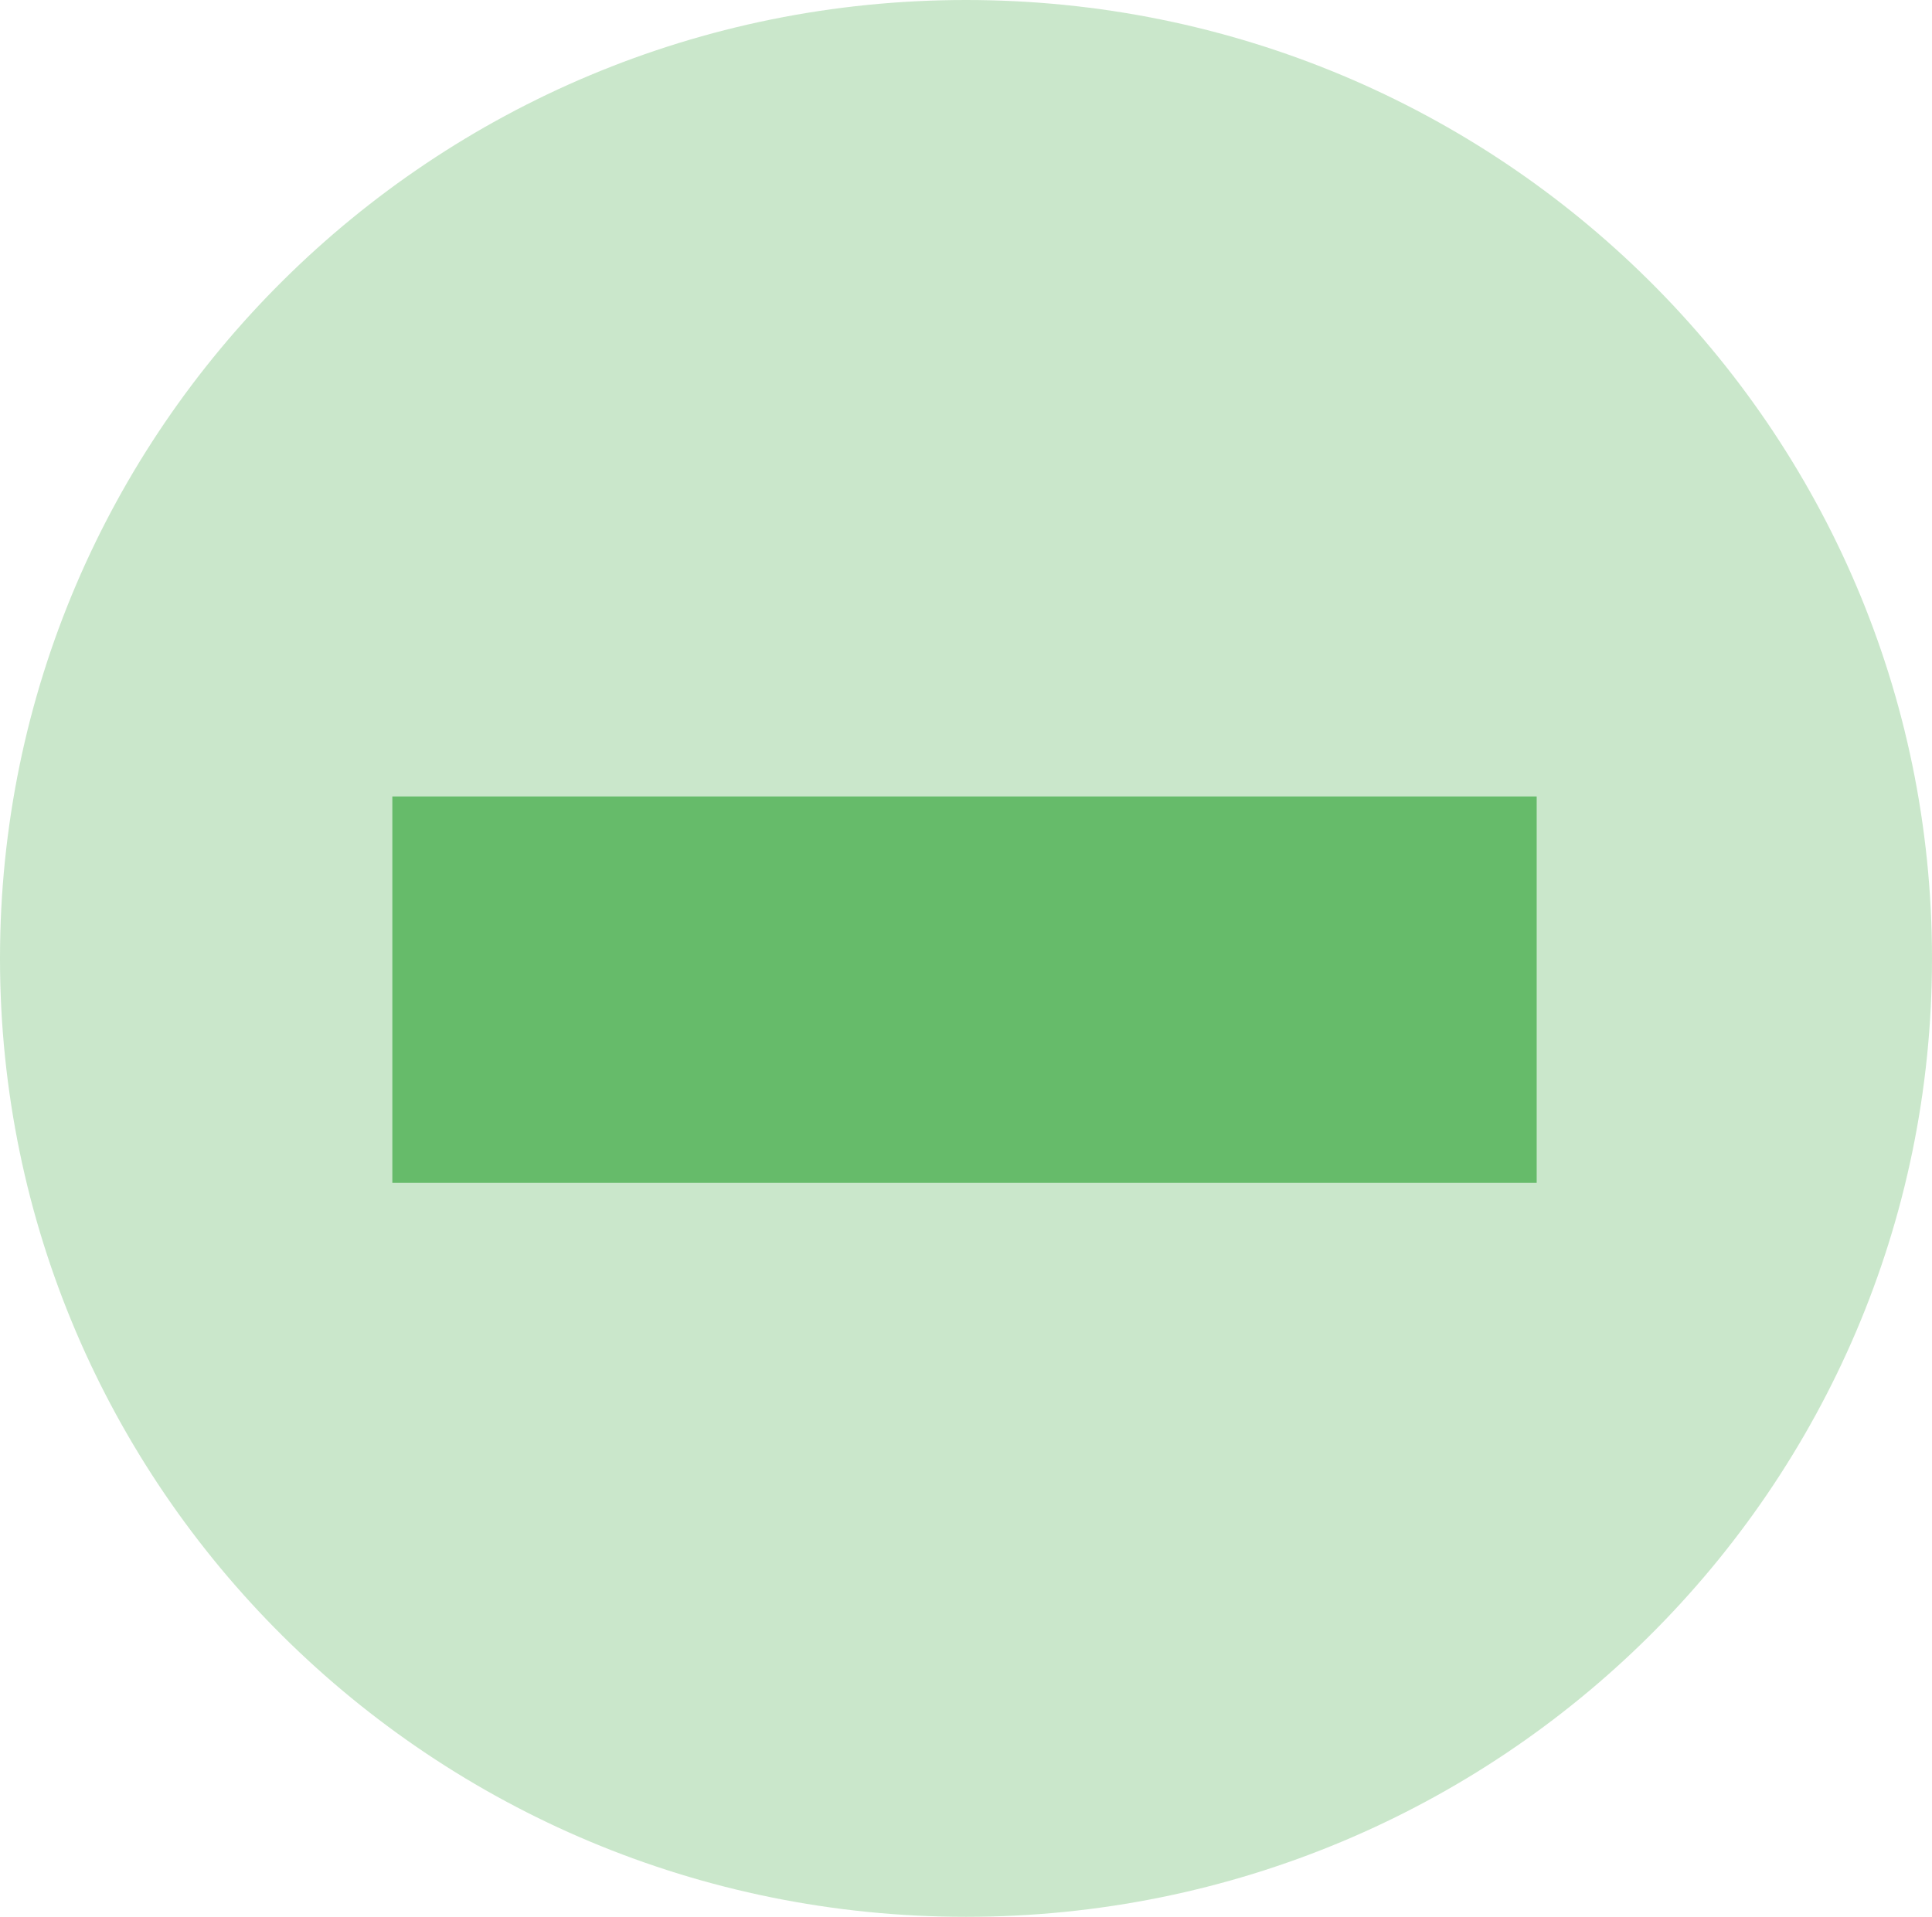
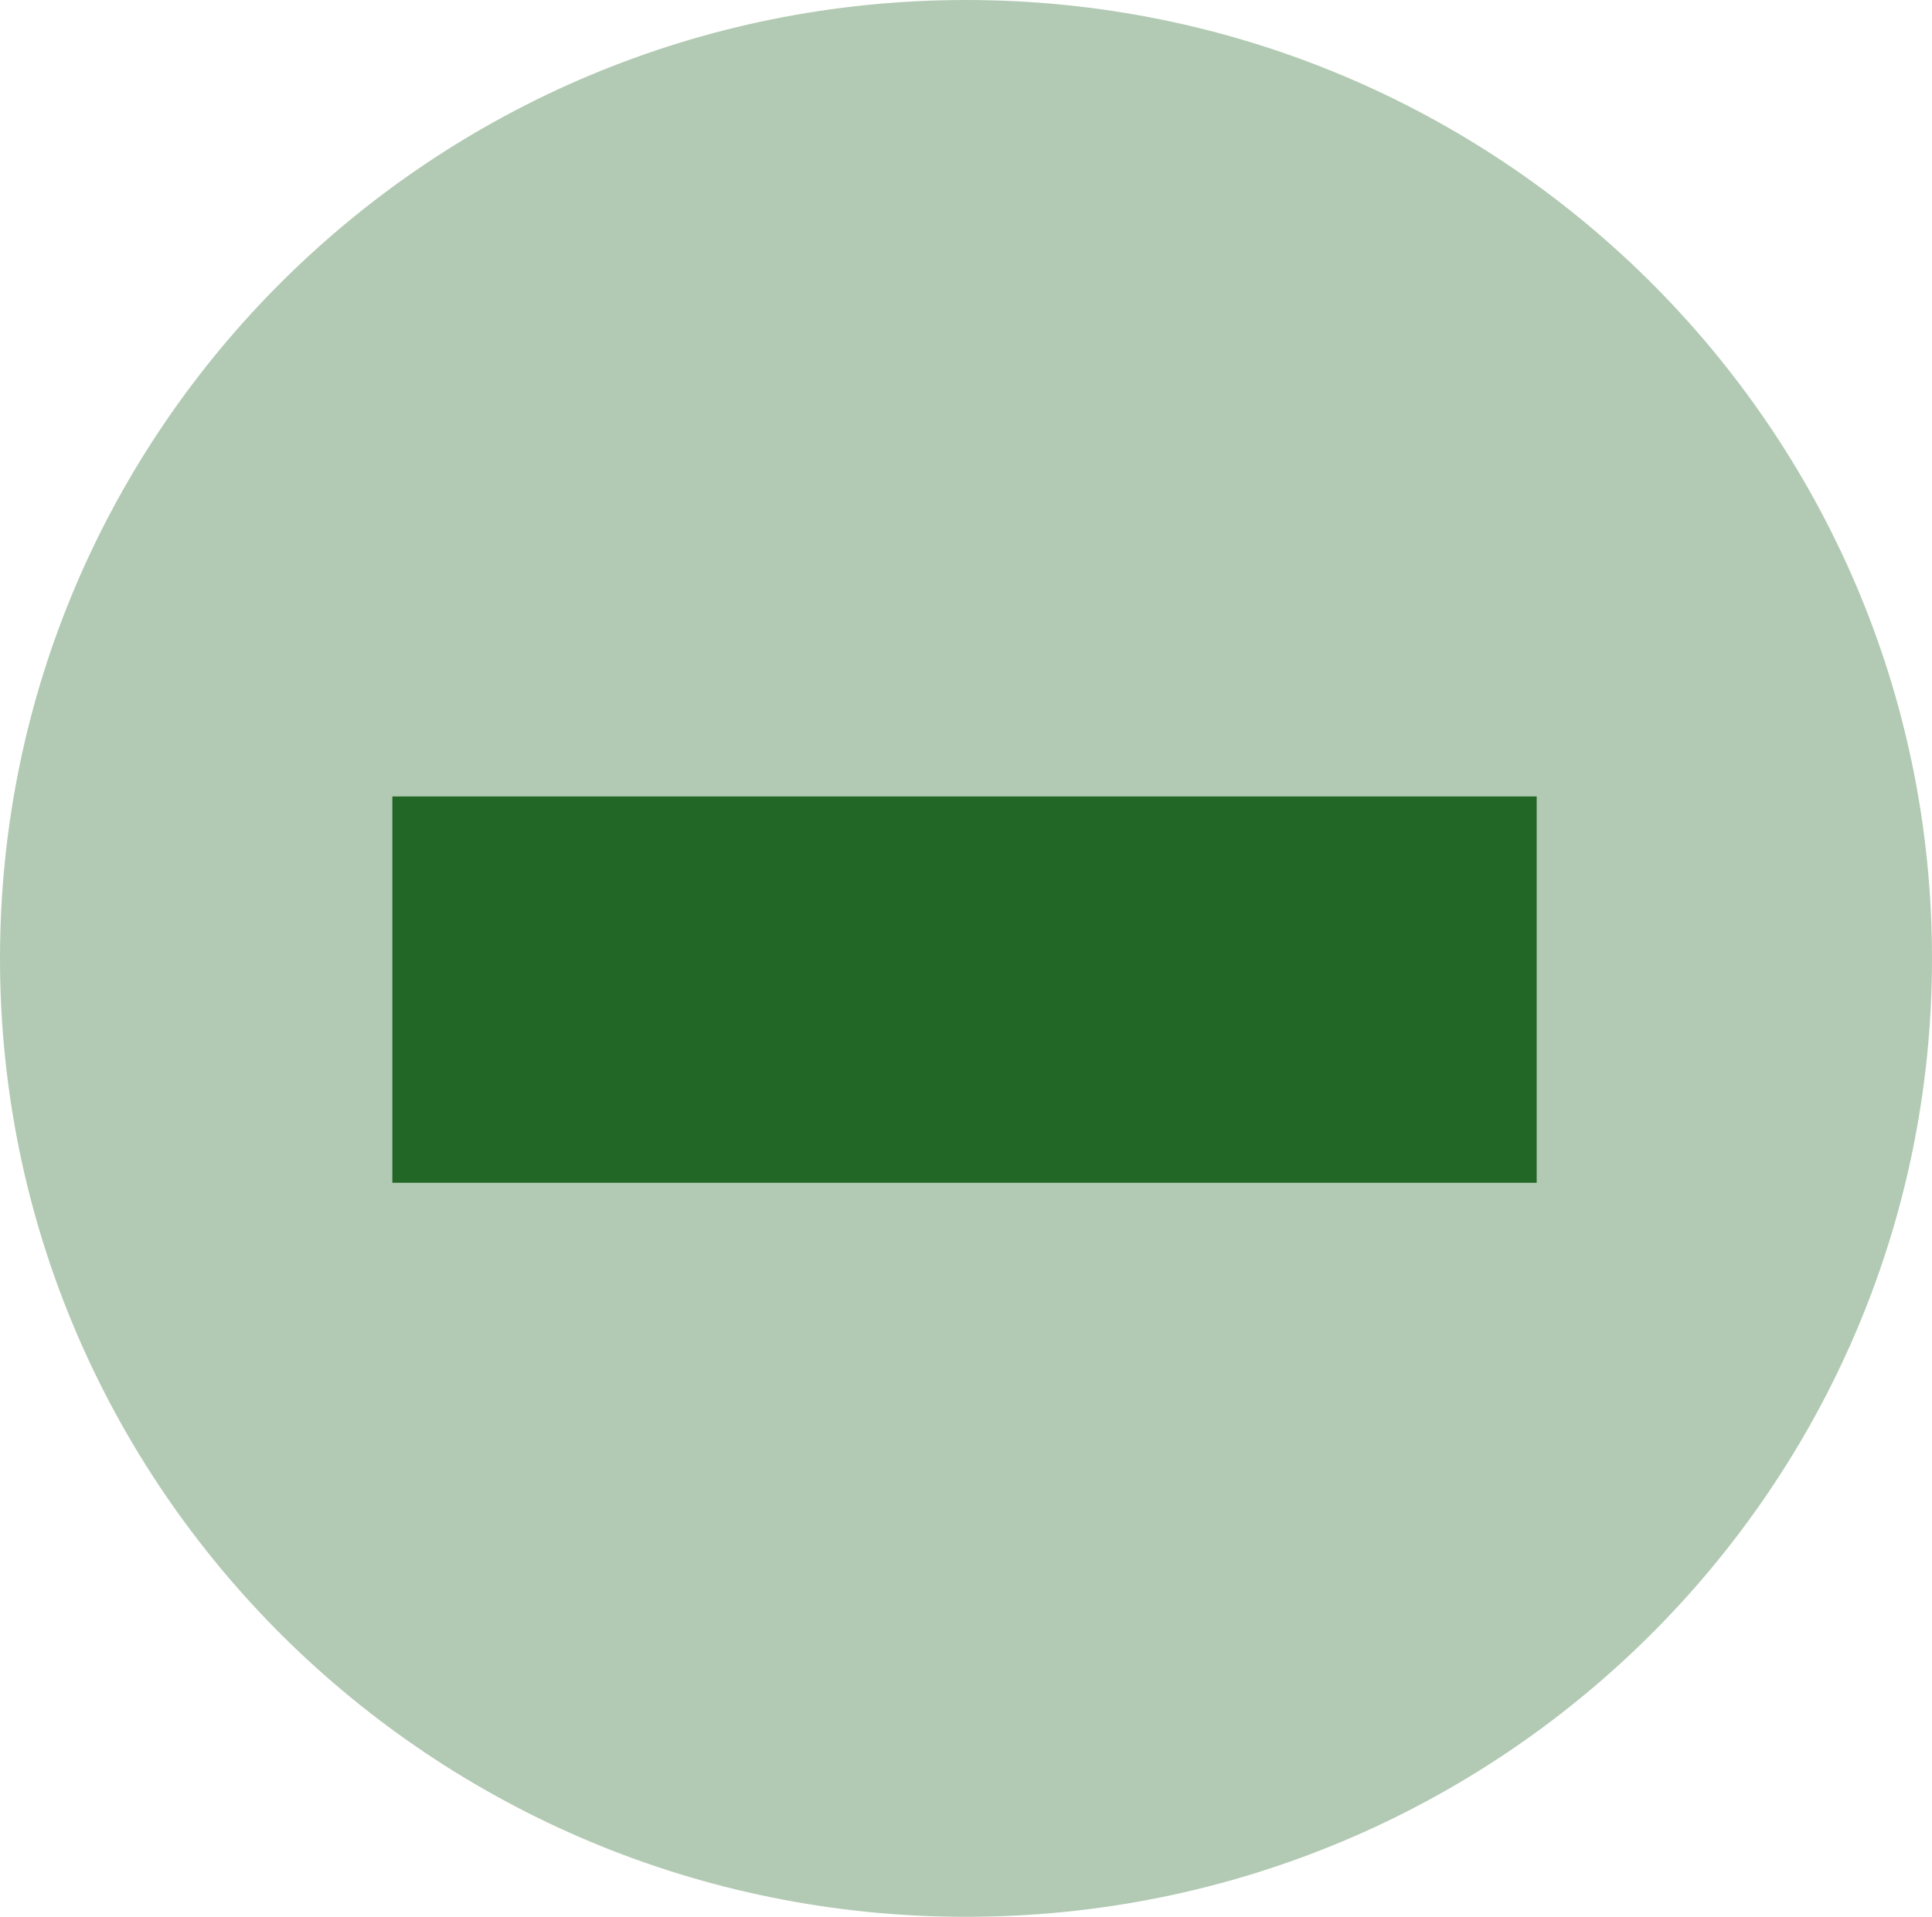
<svg xmlns="http://www.w3.org/2000/svg" width="130" height="129">
  <rect id="backgroundrect" width="100%" height="100%" x="0" y="0" fill="none" stroke="none" class="selected" style="" />
  <g style="" class="currentLayer">
-     <path fill="#66bb6a" fill-opacity="1" stroke="none" stroke-opacity="1" stroke-width="1" stroke-dasharray="none" stroke-linejoin="miter" stroke-linecap="butt" stroke-dashoffset="" fill-rule="nonzero" opacity="0.35" marker-start="" marker-mid="" marker-end="" d="M1.3234889800848443e-23,64.5 C1.3234889800848443e-23,28.865 29.088,-9.094947017729282e-13 65,-9.094947017729282e-13 C100.912,-9.094947017729282e-13 130,28.865 130,64.5 C130,100.135 100.912,129 65,129 C29.088,129 1.3234889800848443e-23,100.135 1.3234889800848443e-23,64.5 z" id="svg_6" class="" />
-     <rect fill="#66bb6a" stroke-dashoffset="" fill-rule="nonzero" id="svg_12" x="26.4" y="53.6" width="77" height="26" style="color: rgb(0, 0, 0);" class="" />
-     <rect fill="#66bb6a" stroke-dashoffset="" fill-rule="nonzero" id="svg_14" x="51" y="62" width="5" height="3" style="color: rgb(0, 0, 0);" class="" />
+     <path fill="#236726" fill-opacity="1" stroke="none" stroke-opacity="1" stroke-width="1" stroke-dasharray="none" stroke-linejoin="miter" stroke-linecap="butt" stroke-dashoffset="" fill-rule="nonzero" opacity="0.35" marker-start="" marker-mid="" marker-end="" d="M1.3234889800848443e-23,64.5 C1.3234889800848443e-23,28.865 29.088,-9.094947017729282e-13 65,-9.094947017729282e-13 C100.912,-9.094947017729282e-13 130,28.865 130,64.5 C130,100.135 100.912,129 65,129 C29.088,129 1.3234889800848443e-23,100.135 1.3234889800848443e-23,64.5 z" id="svg_6" class="" />
+     <rect fill="#236726" stroke-dashoffset="" fill-rule="nonzero" id="svg_12" x="26.4" y="53.6" width="77" height="26" style="color: rgb(0, 0, 0);" class="" />
+     <rect fill="#236726" stroke-dashoffset="" fill-rule="nonzero" id="svg_14" x="51" y="62" width="5" height="3" style="color: rgb(0, 0, 0);" class="" />
  </g>
</svg>
